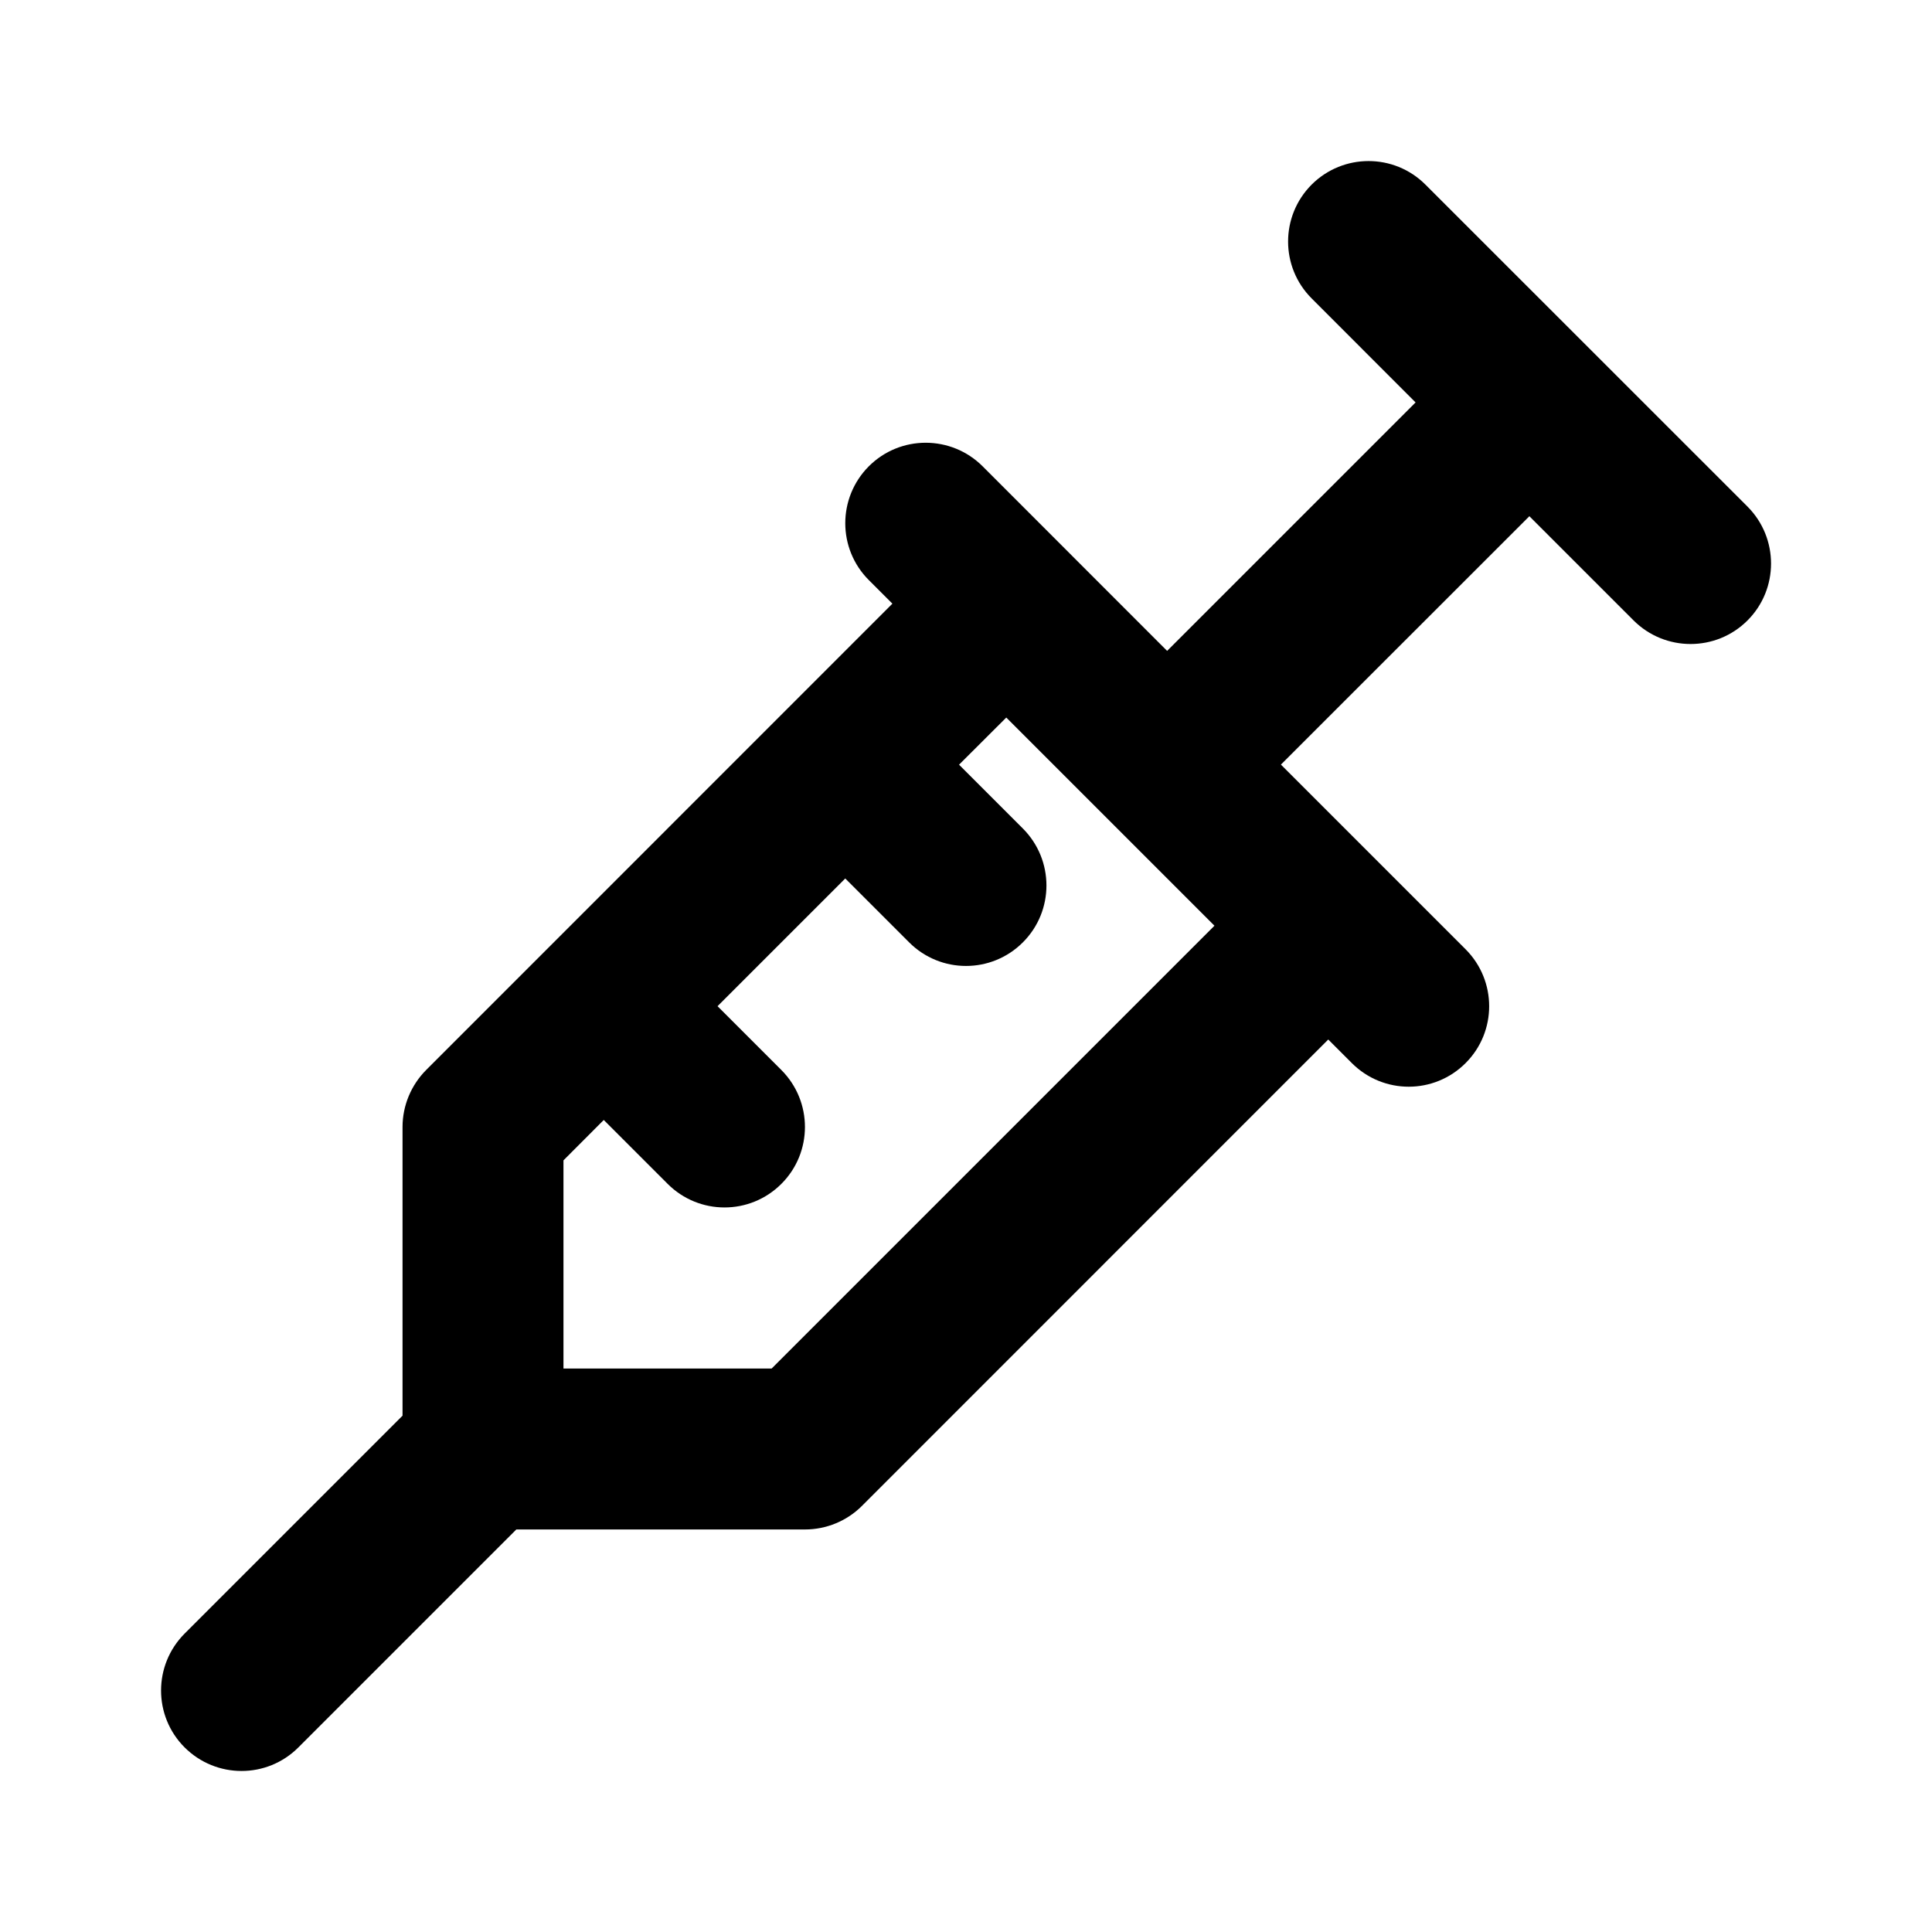
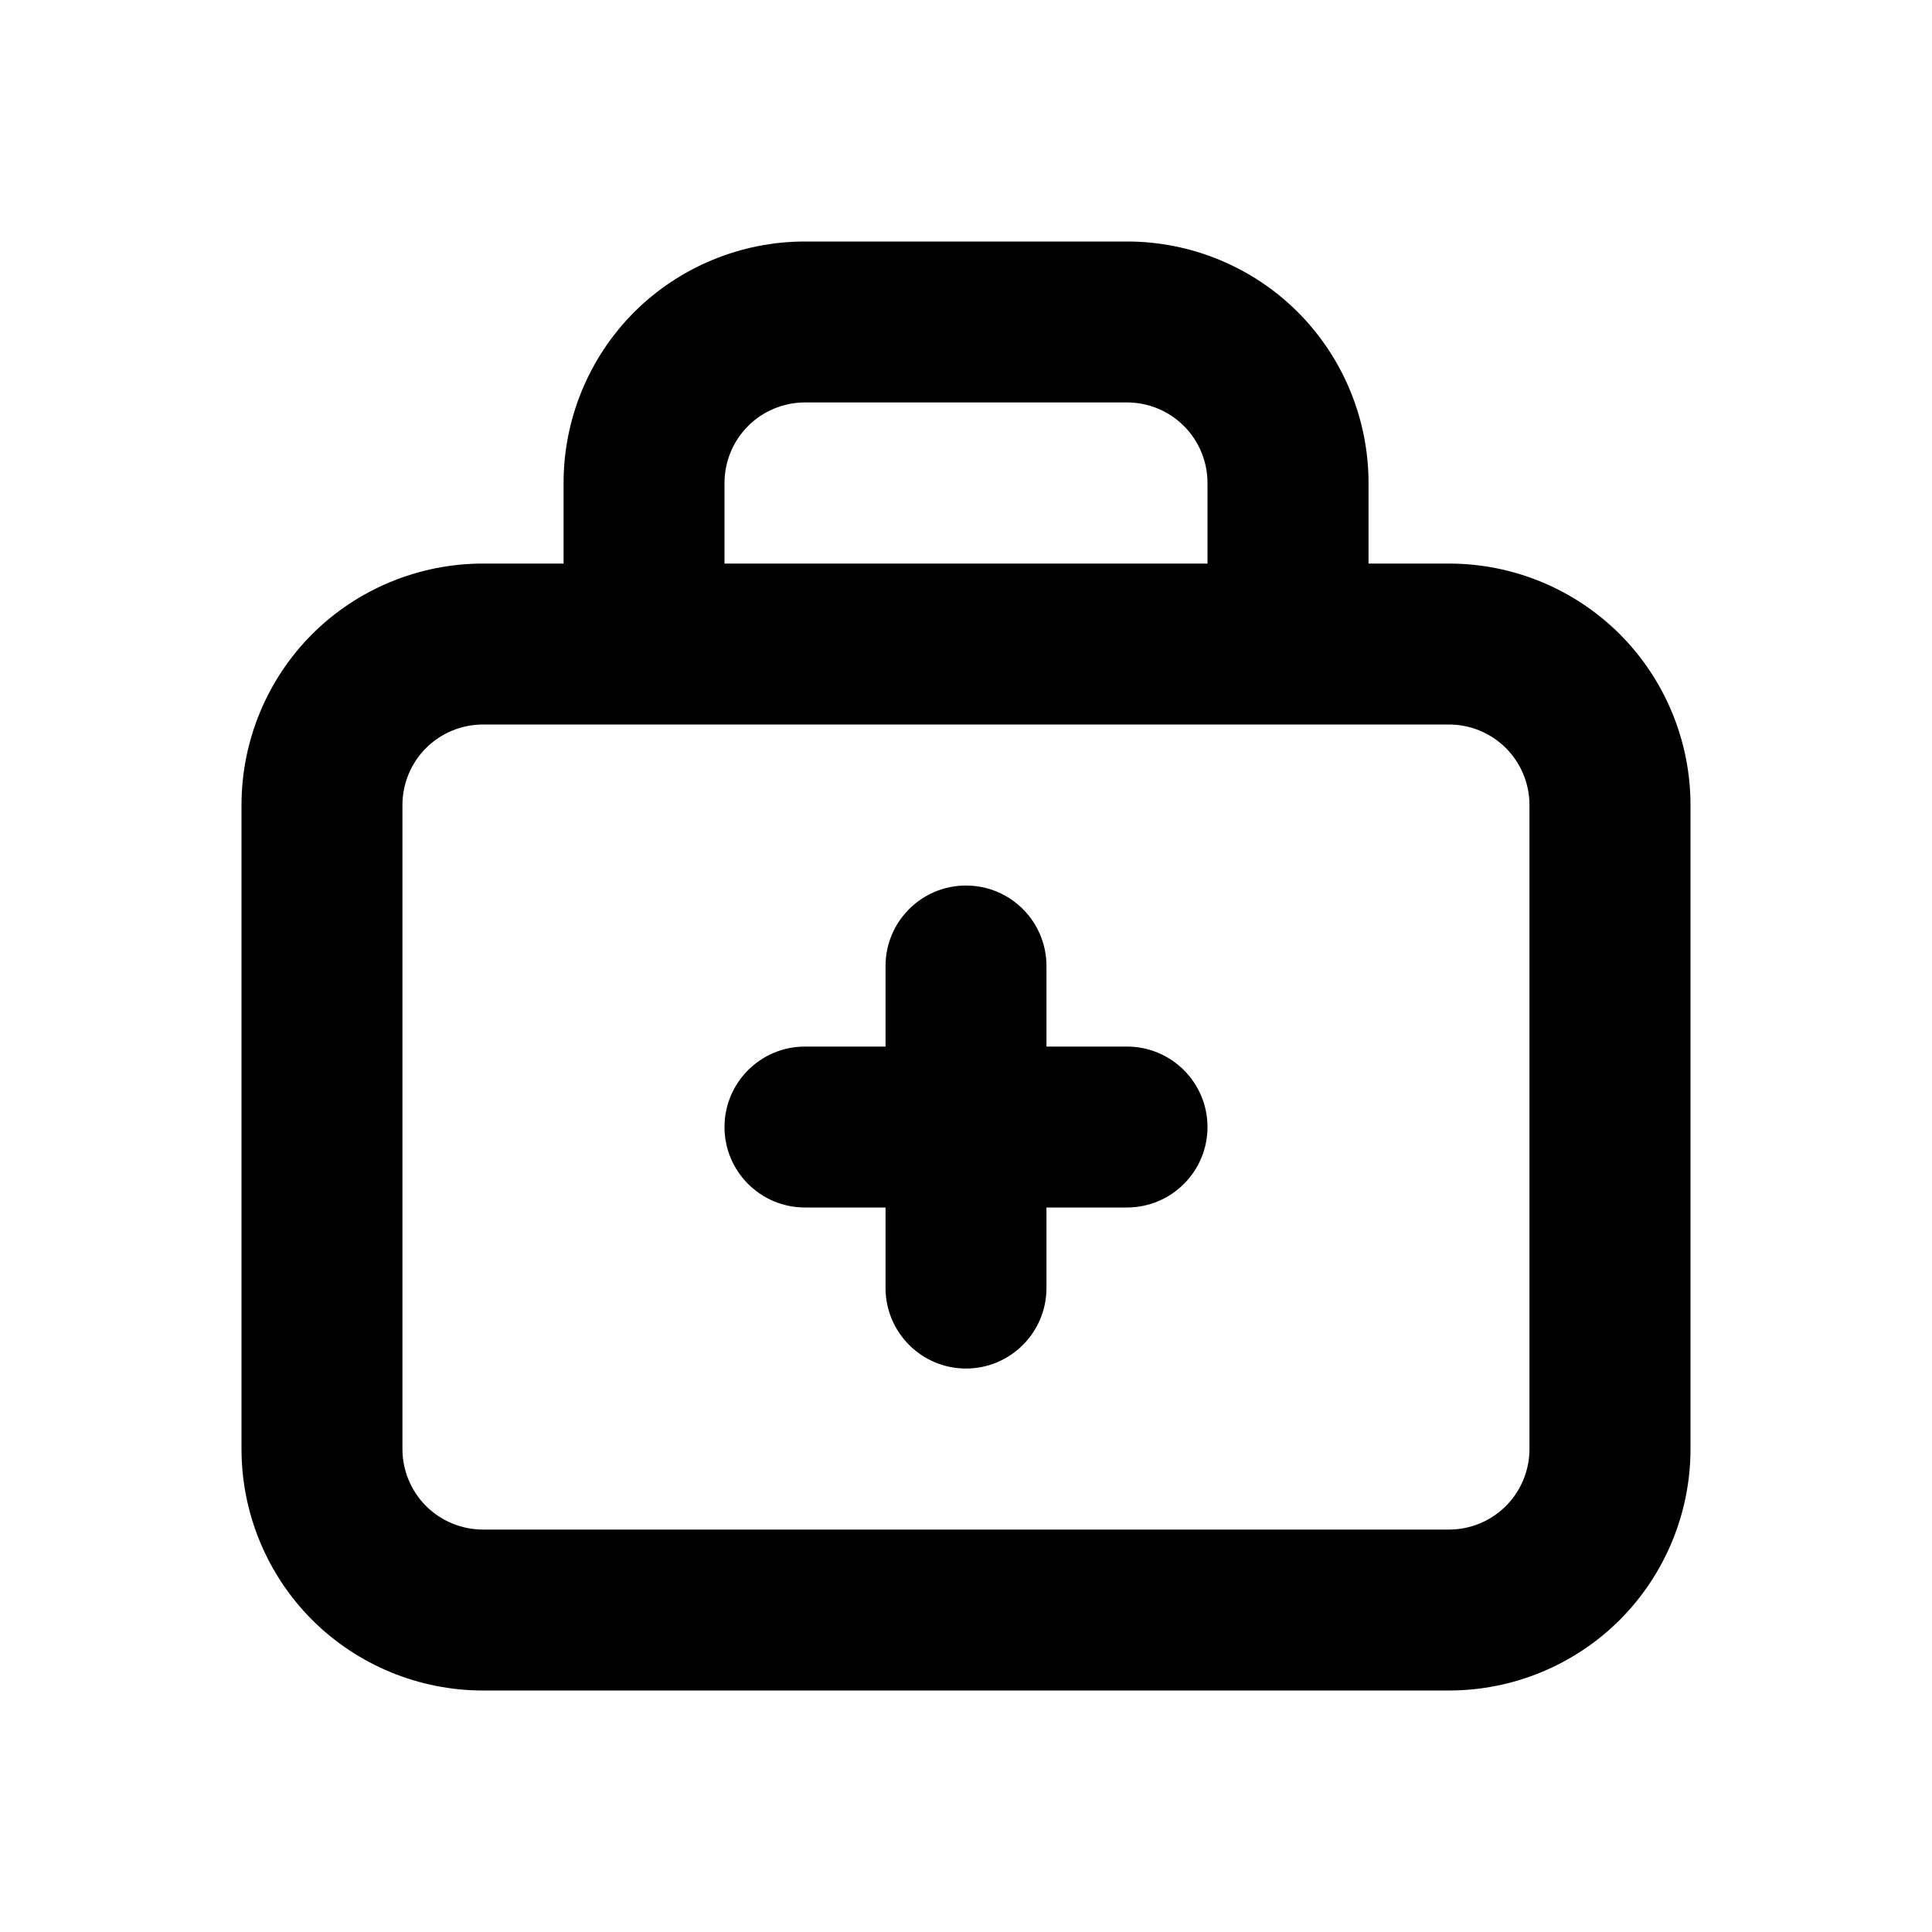
<svg xmlns="http://www.w3.org/2000/svg" width="20" height="20" viewBox="0 0 20 20" fill="none">
-   <path d="M13.578 1.911C13.904 1.586 14.431 1.586 14.756 1.911L18.09 5.244C18.415 5.57 18.415 6.098 18.09 6.423C17.765 6.748 17.237 6.748 16.911 6.423L15.832 5.344L13.26 7.915L15.172 9.827C15.497 10.153 15.497 10.68 15.172 11.005C14.846 11.331 14.32 11.331 13.994 11.005L13.75 10.761L8.923 15.589C8.767 15.745 8.554 15.833 8.333 15.833H5.345L3.089 18.089C2.763 18.415 2.237 18.414 1.911 18.089C1.586 17.764 1.586 17.237 1.911 16.911L4.167 14.655V11.667C4.167 11.446 4.255 11.234 4.411 11.077L9.238 6.249L8.994 6.005C8.669 5.68 8.669 5.153 8.994 4.827C9.319 4.502 9.846 4.502 10.172 4.827L12.082 6.738L14.654 4.166L13.578 3.089C13.253 2.764 13.253 2.237 13.578 1.911ZM9.928 7.916L10.589 8.577C10.914 8.903 10.914 9.43 10.589 9.755C10.263 10.081 9.737 10.081 9.411 9.755L8.75 9.094L7.428 10.416L8.089 11.077C8.414 11.403 8.414 11.93 8.089 12.255C7.763 12.581 7.237 12.581 6.911 12.255L6.25 11.594L5.833 12.012V14.167H7.988L12.572 9.583L10.417 7.428L9.928 7.916Z" fill="black" />
+   <path d="M11.667 2.5C12.33 2.5 12.966 2.763 13.435 3.231C13.903 3.7 14.167 4.337 14.167 5V5.834H15C15.663 5.834 16.299 6.097 16.768 6.565C17.236 7.034 17.5 7.671 17.5 8.334V15C17.5 15.663 17.236 16.3 16.768 16.769C16.299 17.237 15.663 17.5 15 17.5H5C4.337 17.5 3.7 17.237 3.231 16.769C2.763 16.3 2.5 15.663 2.5 15V8.334C2.5 7.671 2.763 7.034 3.231 6.565C3.7 6.097 4.337 5.834 5 5.834H5.834V5C5.834 4.337 6.097 3.7 6.565 3.231C7.034 2.763 7.671 2.5 8.334 2.5H11.667ZM5 7.5C4.779 7.5 4.566 7.588 4.41 7.744C4.254 7.9 4.166 8.113 4.166 8.334V15C4.166 15.221 4.254 15.434 4.41 15.59C4.566 15.746 4.779 15.834 5 15.834H15C15.221 15.834 15.433 15.746 15.589 15.59C15.745 15.434 15.833 15.221 15.833 15V8.334C15.833 8.113 15.745 7.9 15.589 7.744C15.433 7.588 15.221 7.5 15 7.5H5ZM10 9.167C10.46 9.167 10.833 9.54 10.833 10V10.834H11.666C12.126 10.834 12.5 11.207 12.5 11.667C12.5 12.127 12.126 12.5 11.666 12.5H10.833V13.333C10.833 13.793 10.46 14.167 10 14.167C9.54 14.167 9.167 13.793 9.167 13.333V12.5H8.333C7.873 12.5 7.5 12.127 7.5 11.667C7.5 11.207 7.873 10.834 8.333 10.834H9.167V10C9.167 9.54 9.54 9.167 10 9.167ZM8.334 4.166C8.113 4.166 7.9 4.254 7.744 4.41C7.588 4.566 7.5 4.779 7.5 5V5.834H12.5V5C12.5 4.779 12.412 4.566 12.256 4.41C12.1 4.254 11.888 4.166 11.667 4.166H8.334Z" fill="black" />
</svg>
